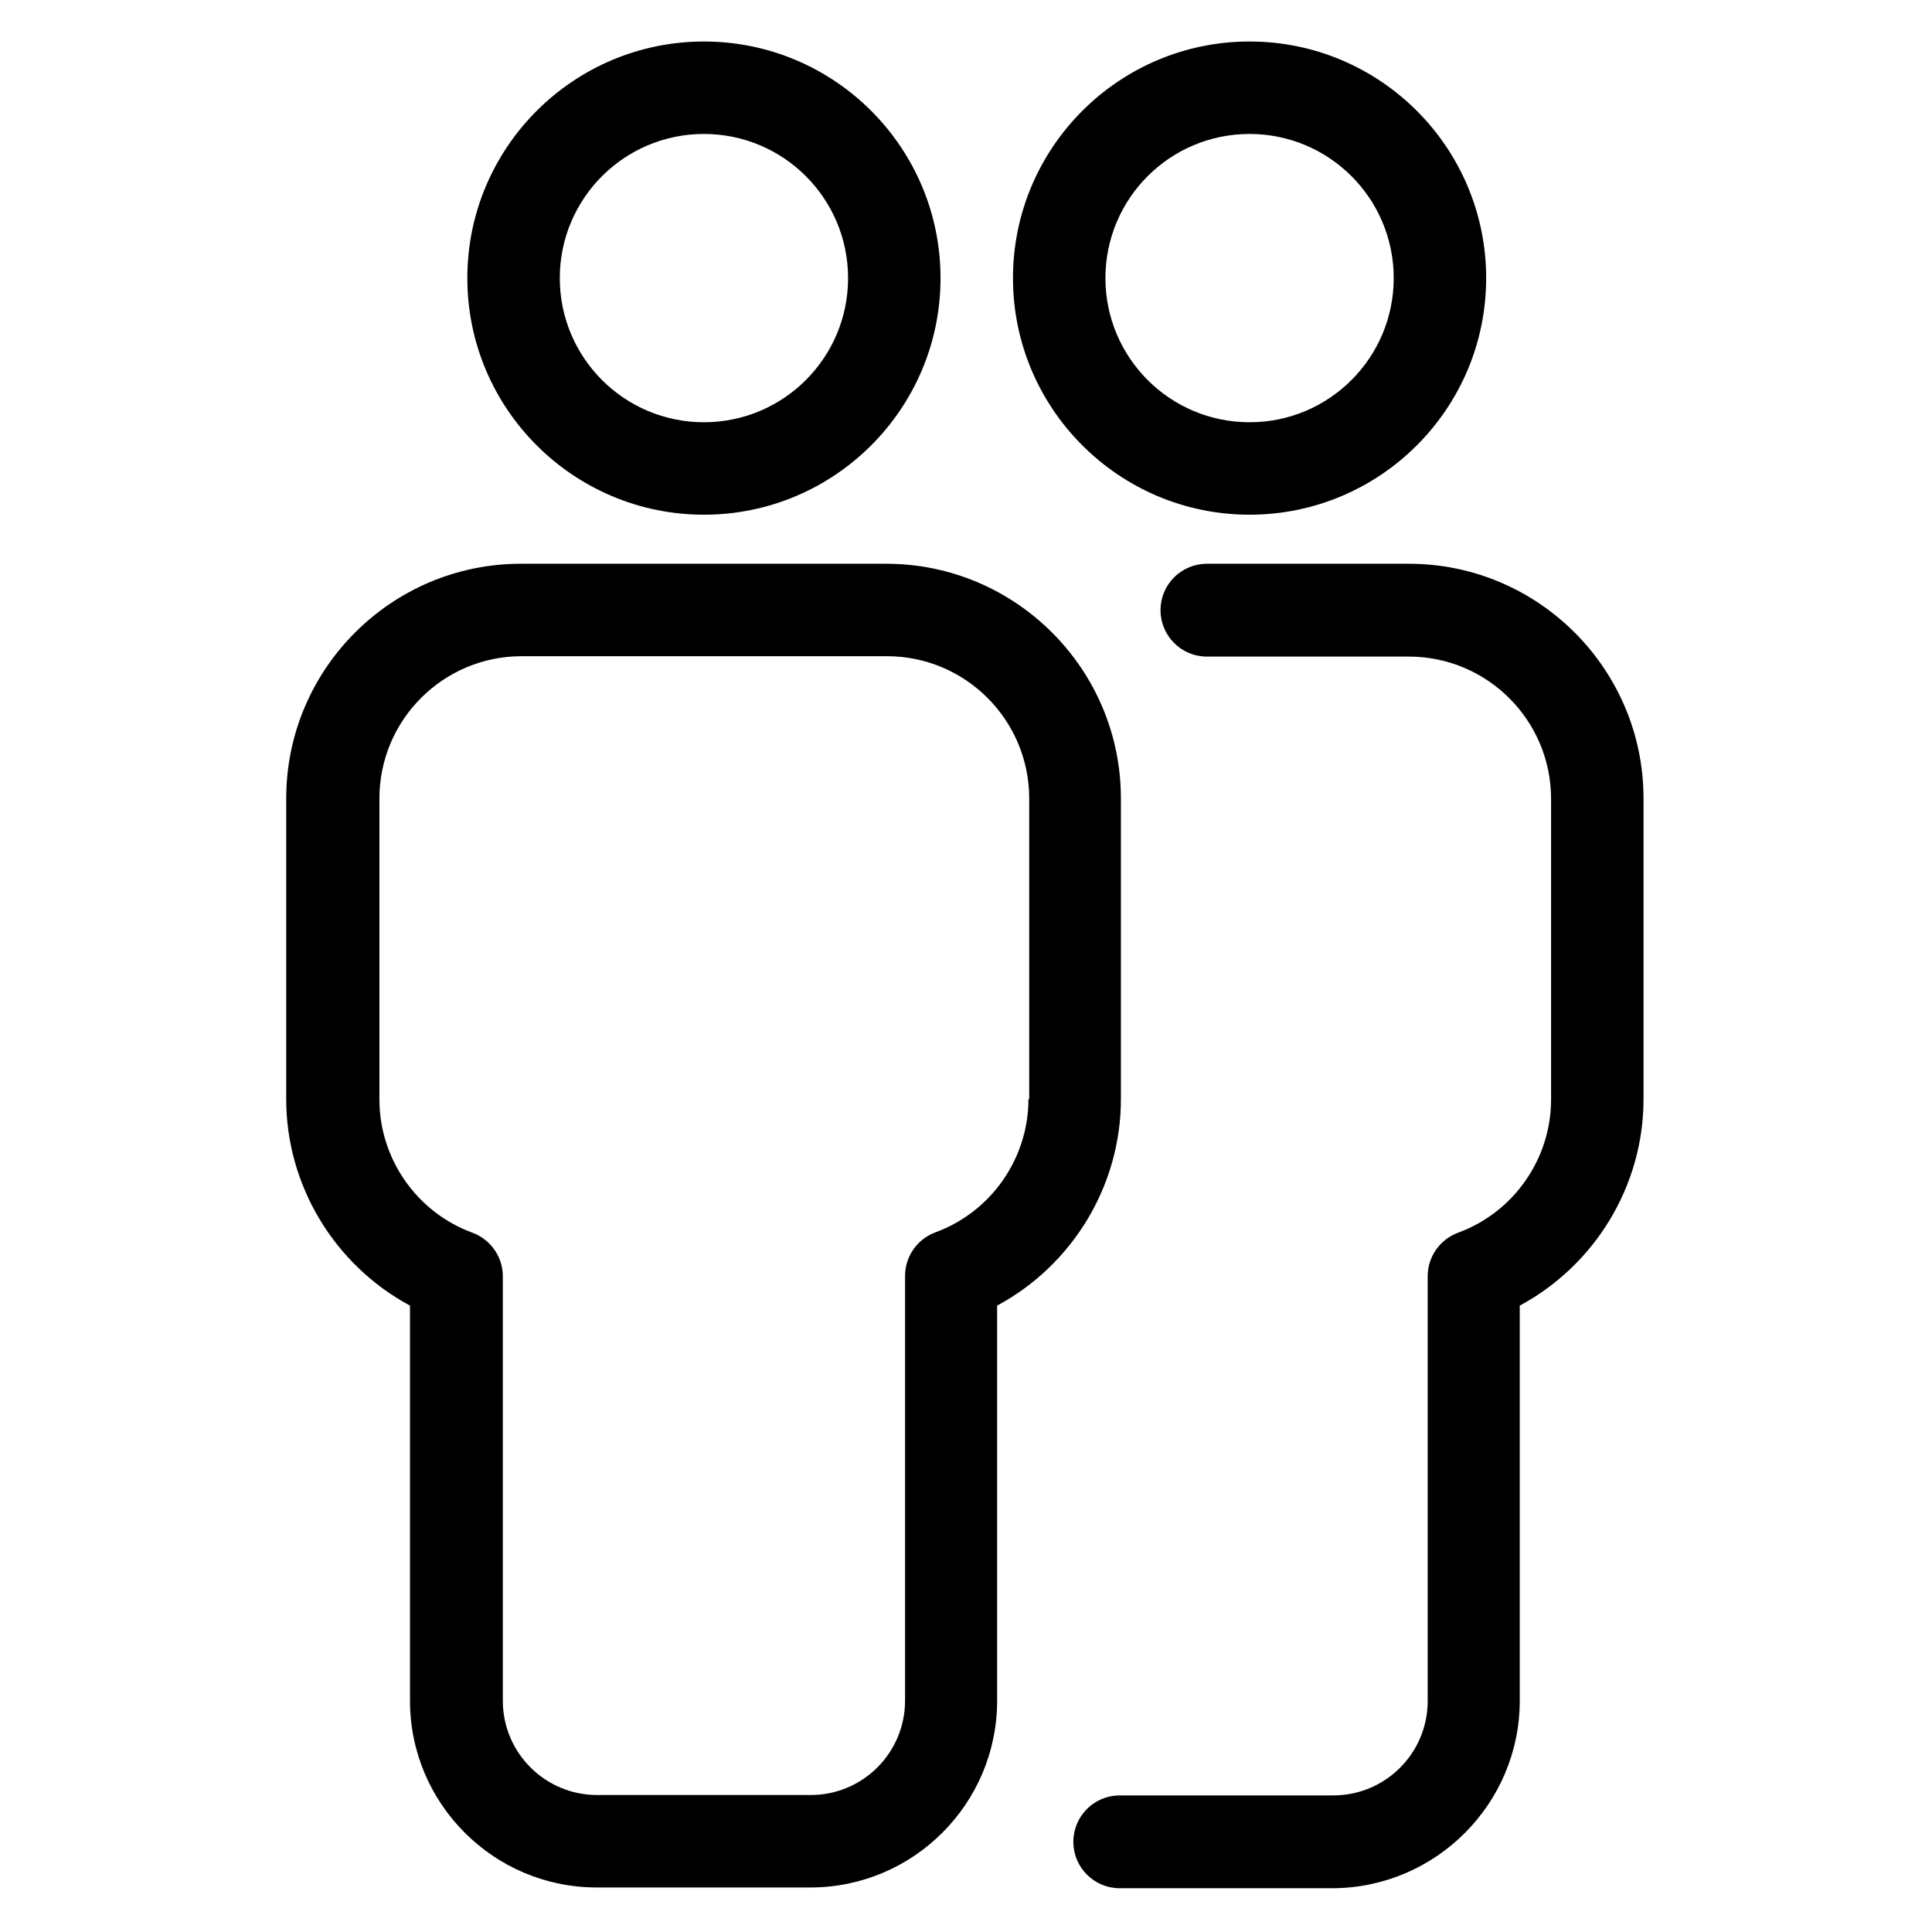
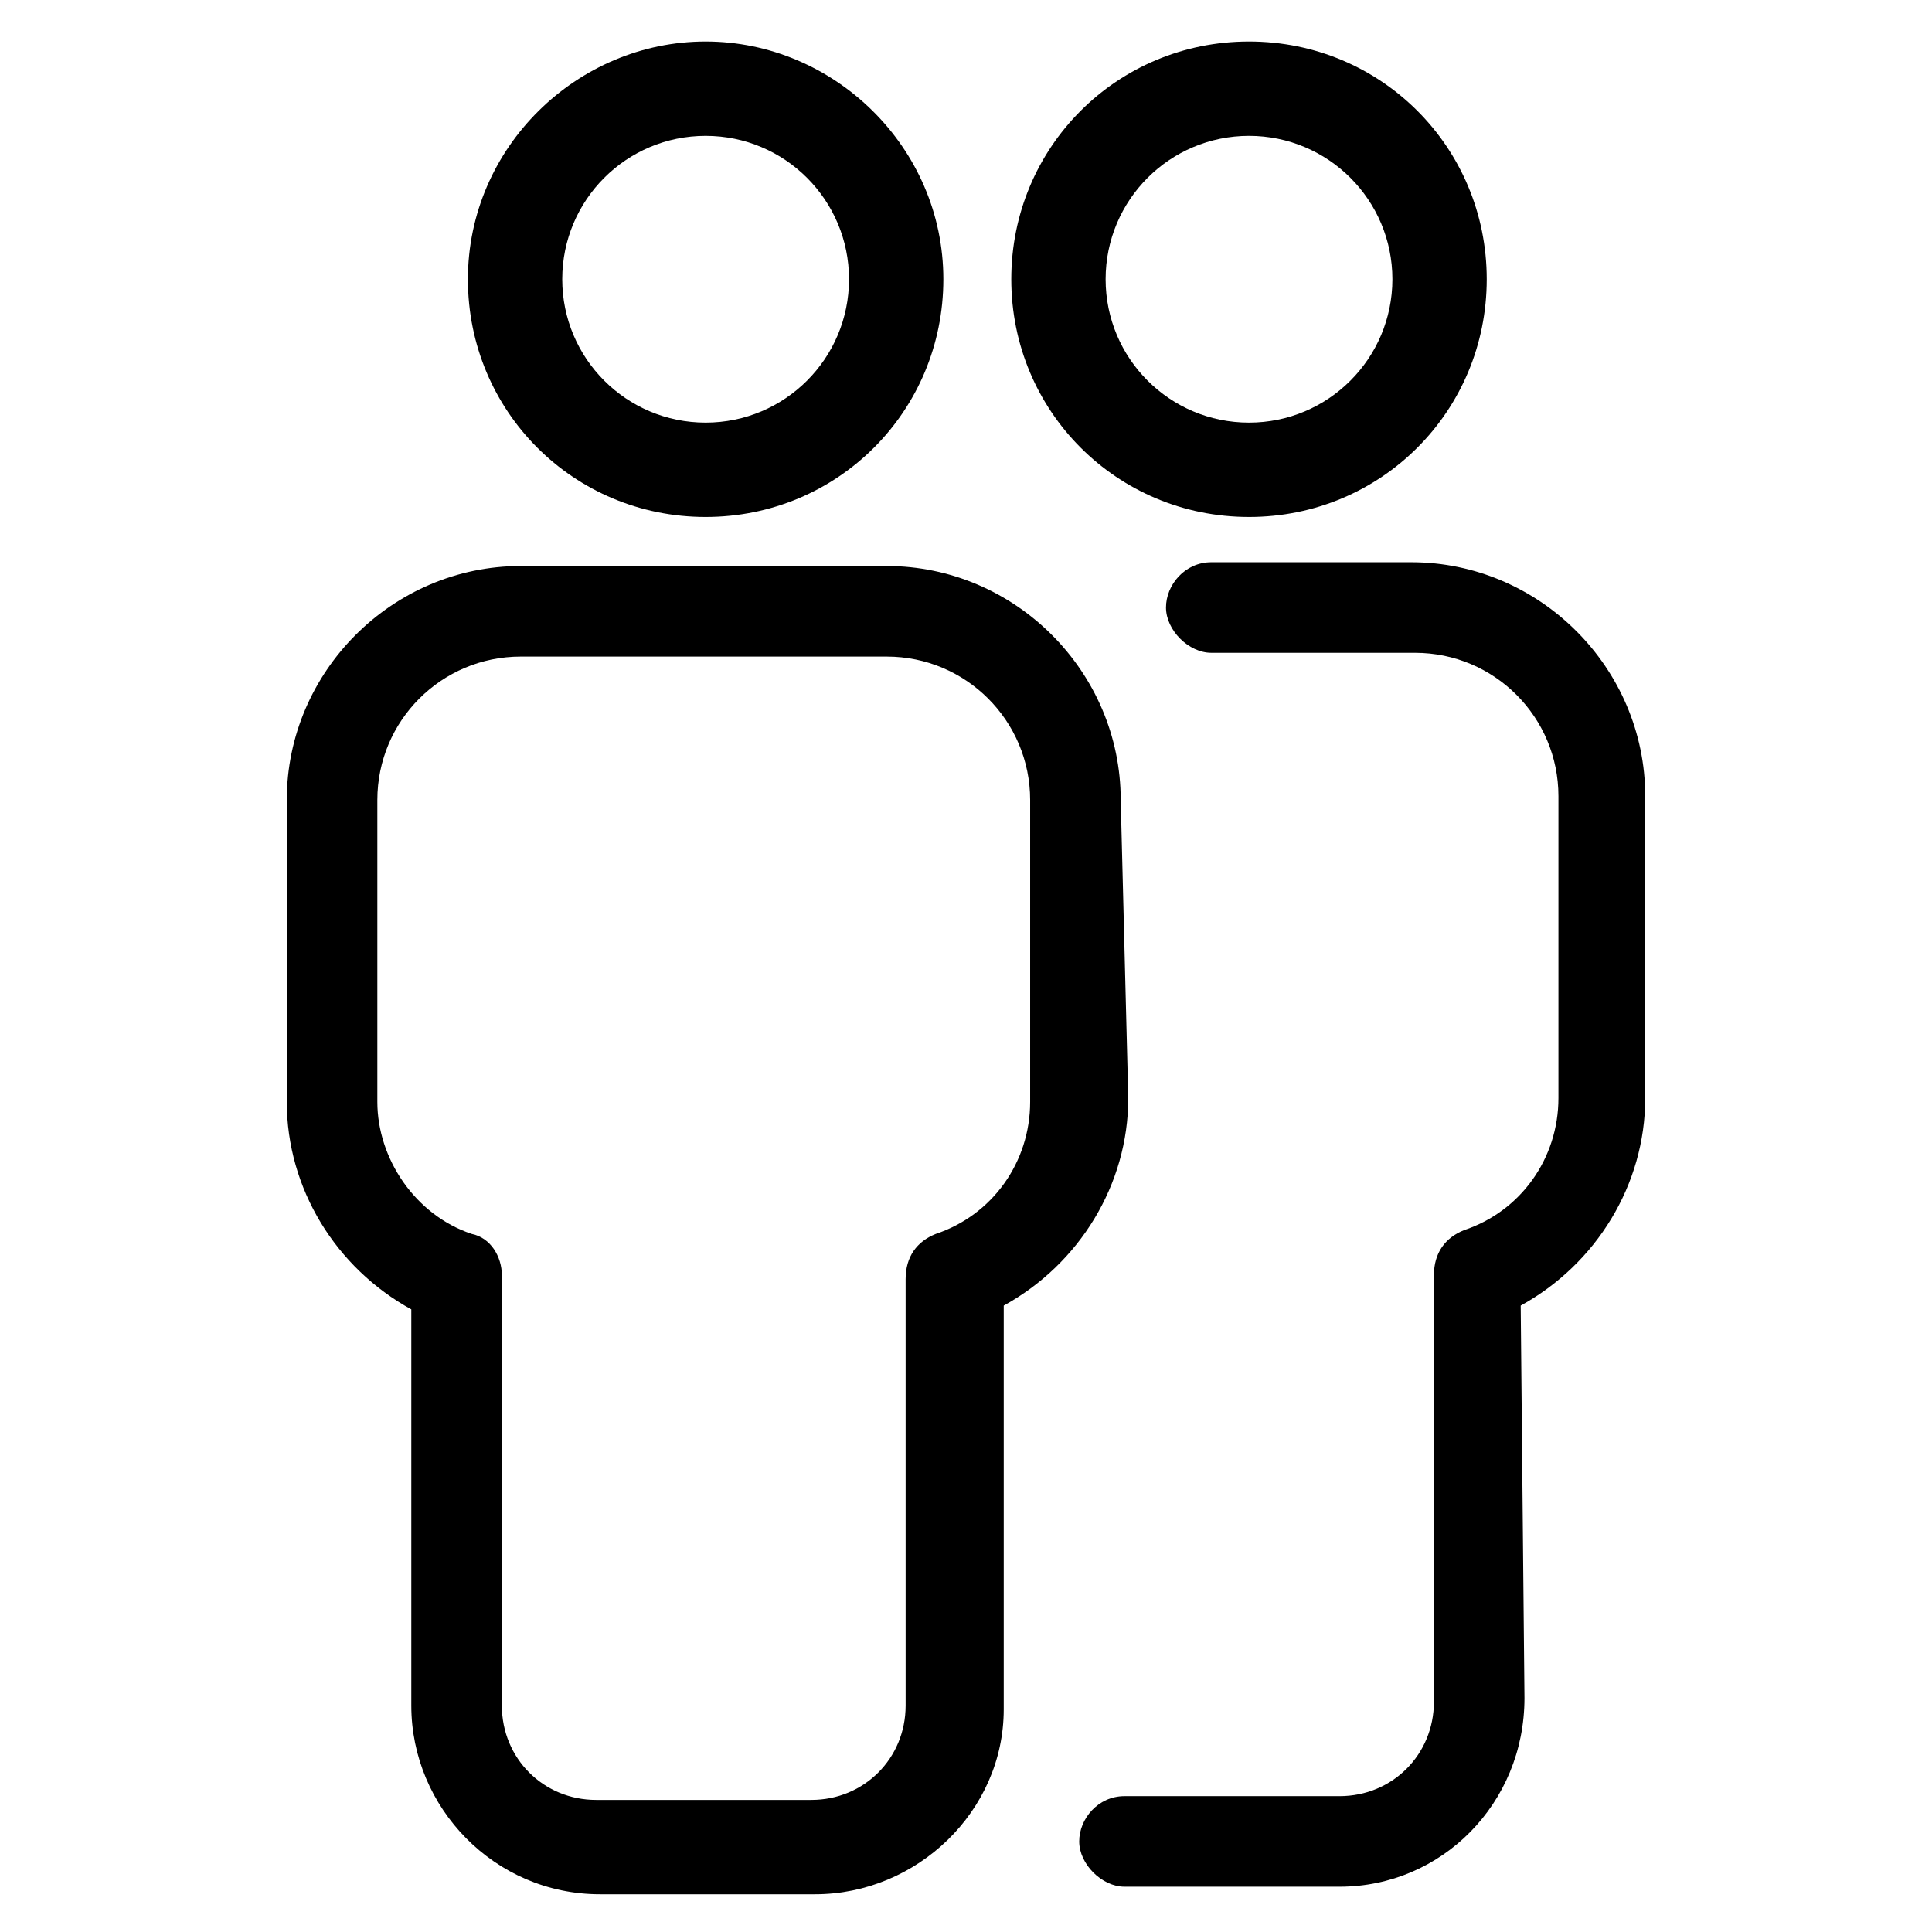
- <svg xmlns="http://www.w3.org/2000/svg" viewBox="-11 -11 512 512">
-   <path d="M320.15 125.4c34.6 0 62.7-28.1 62.7-62.7S354.75 0 320.15 0s-62.7 28.1-62.7 62.7 28.1 62.7 62.7 62.7zm0-100.9c21.1 0 38.2 17.1 38.2 38.2s-17.1 38.2-38.2 38.2-38.2-17.1-38.2-38.2 17.1-38.2 38.2-38.2zM175.55 125.4c34.6 0 62.7-28.1 62.7-62.7S210.15 0 175.55 0s-62.7 28.1-62.7 62.7 28.1 62.7 62.7 62.7zm0-100.9c21.1 0 38.2 17.1 38.2 38.2s-17.1 38.2-38.2 38.2-38.2-17.1-38.2-38.2 17.1-38.2 38.2-38.2zM391.75 439.7V335c19.9-10.7 32.8-31.7 32.8-54.7v-79.7c0-34.3-27.9-62.2-62.2-62.2h-53.5c-6.8 0-12.3 5.5-12.3 12.3s5.5 12.3 12.3 12.3h53.5c20.8 0 37.7 16.9 37.7 37.7v79.7c0 15.7-9.9 29.9-24.7 35.3-4.8 1.8-8 6.4-8 11.5v112.6c0 13.8-11.2 25-25 25h-56.6c-6.8 0-12.3 5.5-12.3 12.3s5.5 12.3 12.3 12.3h56.6c27.2-.2 49.4-22.4 49.4-49.7zM286.05 200.6c0-34.3-27.9-62.2-62.2-62.2h-96.8c-34.3 0-62.2 27.9-62.2 62.2v79.7c0 23 12.9 44 32.8 54.7v104.7c0 27.3 22.2 49.5 49.5 49.5h56.6c27.3 0 49.5-22.2 49.5-49.5V335c19.9-10.7 32.8-31.7 32.8-54.7v-79.7zm-24.5 79.7c0 15.7-9.9 29.9-24.7 35.3-4.8 1.8-8 6.4-8 11.5v112.6c0 13.8-11.2 25-25 25h-56.6c-13.8 0-25-11.2-25-25V327.2c0-5.1-3.2-9.7-8-11.5-14.8-5.4-24.7-19.6-24.7-35.3v-79.8c0-20.8 16.9-37.7 37.7-37.7h96.8c20.8 0 37.7 16.9 37.7 37.7v79.7h-.2z" />
+ <svg xmlns="http://www.w3.org/2000/svg" viewBox="0 0 512 512" fill="currentColor">
+   <path d="m331 137c35 0 63-28 63-63s-28-63-63-63-63 28-63 63 28 63 63 63zm0-101c21 0 38 17 38 38s-17 38-38 38-38-17-38-38 17-38 38-38zm-144 101c35 0 63-28 63-63s-29-63-63-63-63 28-63 63 28 63 63 63zm0-101c21 0 38 17 38 38s-17 38-38 38-38-17-38-38 17-38 38-38zm216 310c20-11 33-32 33-55v-80c0-34-28-62-62-62h-53c-7 0-12 6-12 12s6 12 12 12h54c21 0 38 17 38 38v80c0 16-10 30-25 35-5 2-8 6-8 12v113c0 14-11 25-25 25h-57c-7 0-12 6-12 12s6 12 12 12h57c27 0 49-22 49-50zm-106-134c0-34-28-62-62-62h-97c-34 0-62 28-62 62v80c0 23 13 44 33 55v105c0 27 22 50 50 50h57c27 0 50-22 50-49v-107c20-11 33-32 33-55zm-24 80c0 16-10 30-25 35-5 2-8 6-8 12v113c0 14-11 25-25 25h-57c-14 0-25-11-25-25v-114c0-5-3-10-8-11-15-5-25-20-25-35v-80c0-21 17-38 38-38h97c21 0 38 17 38 38z" />
</svg>
